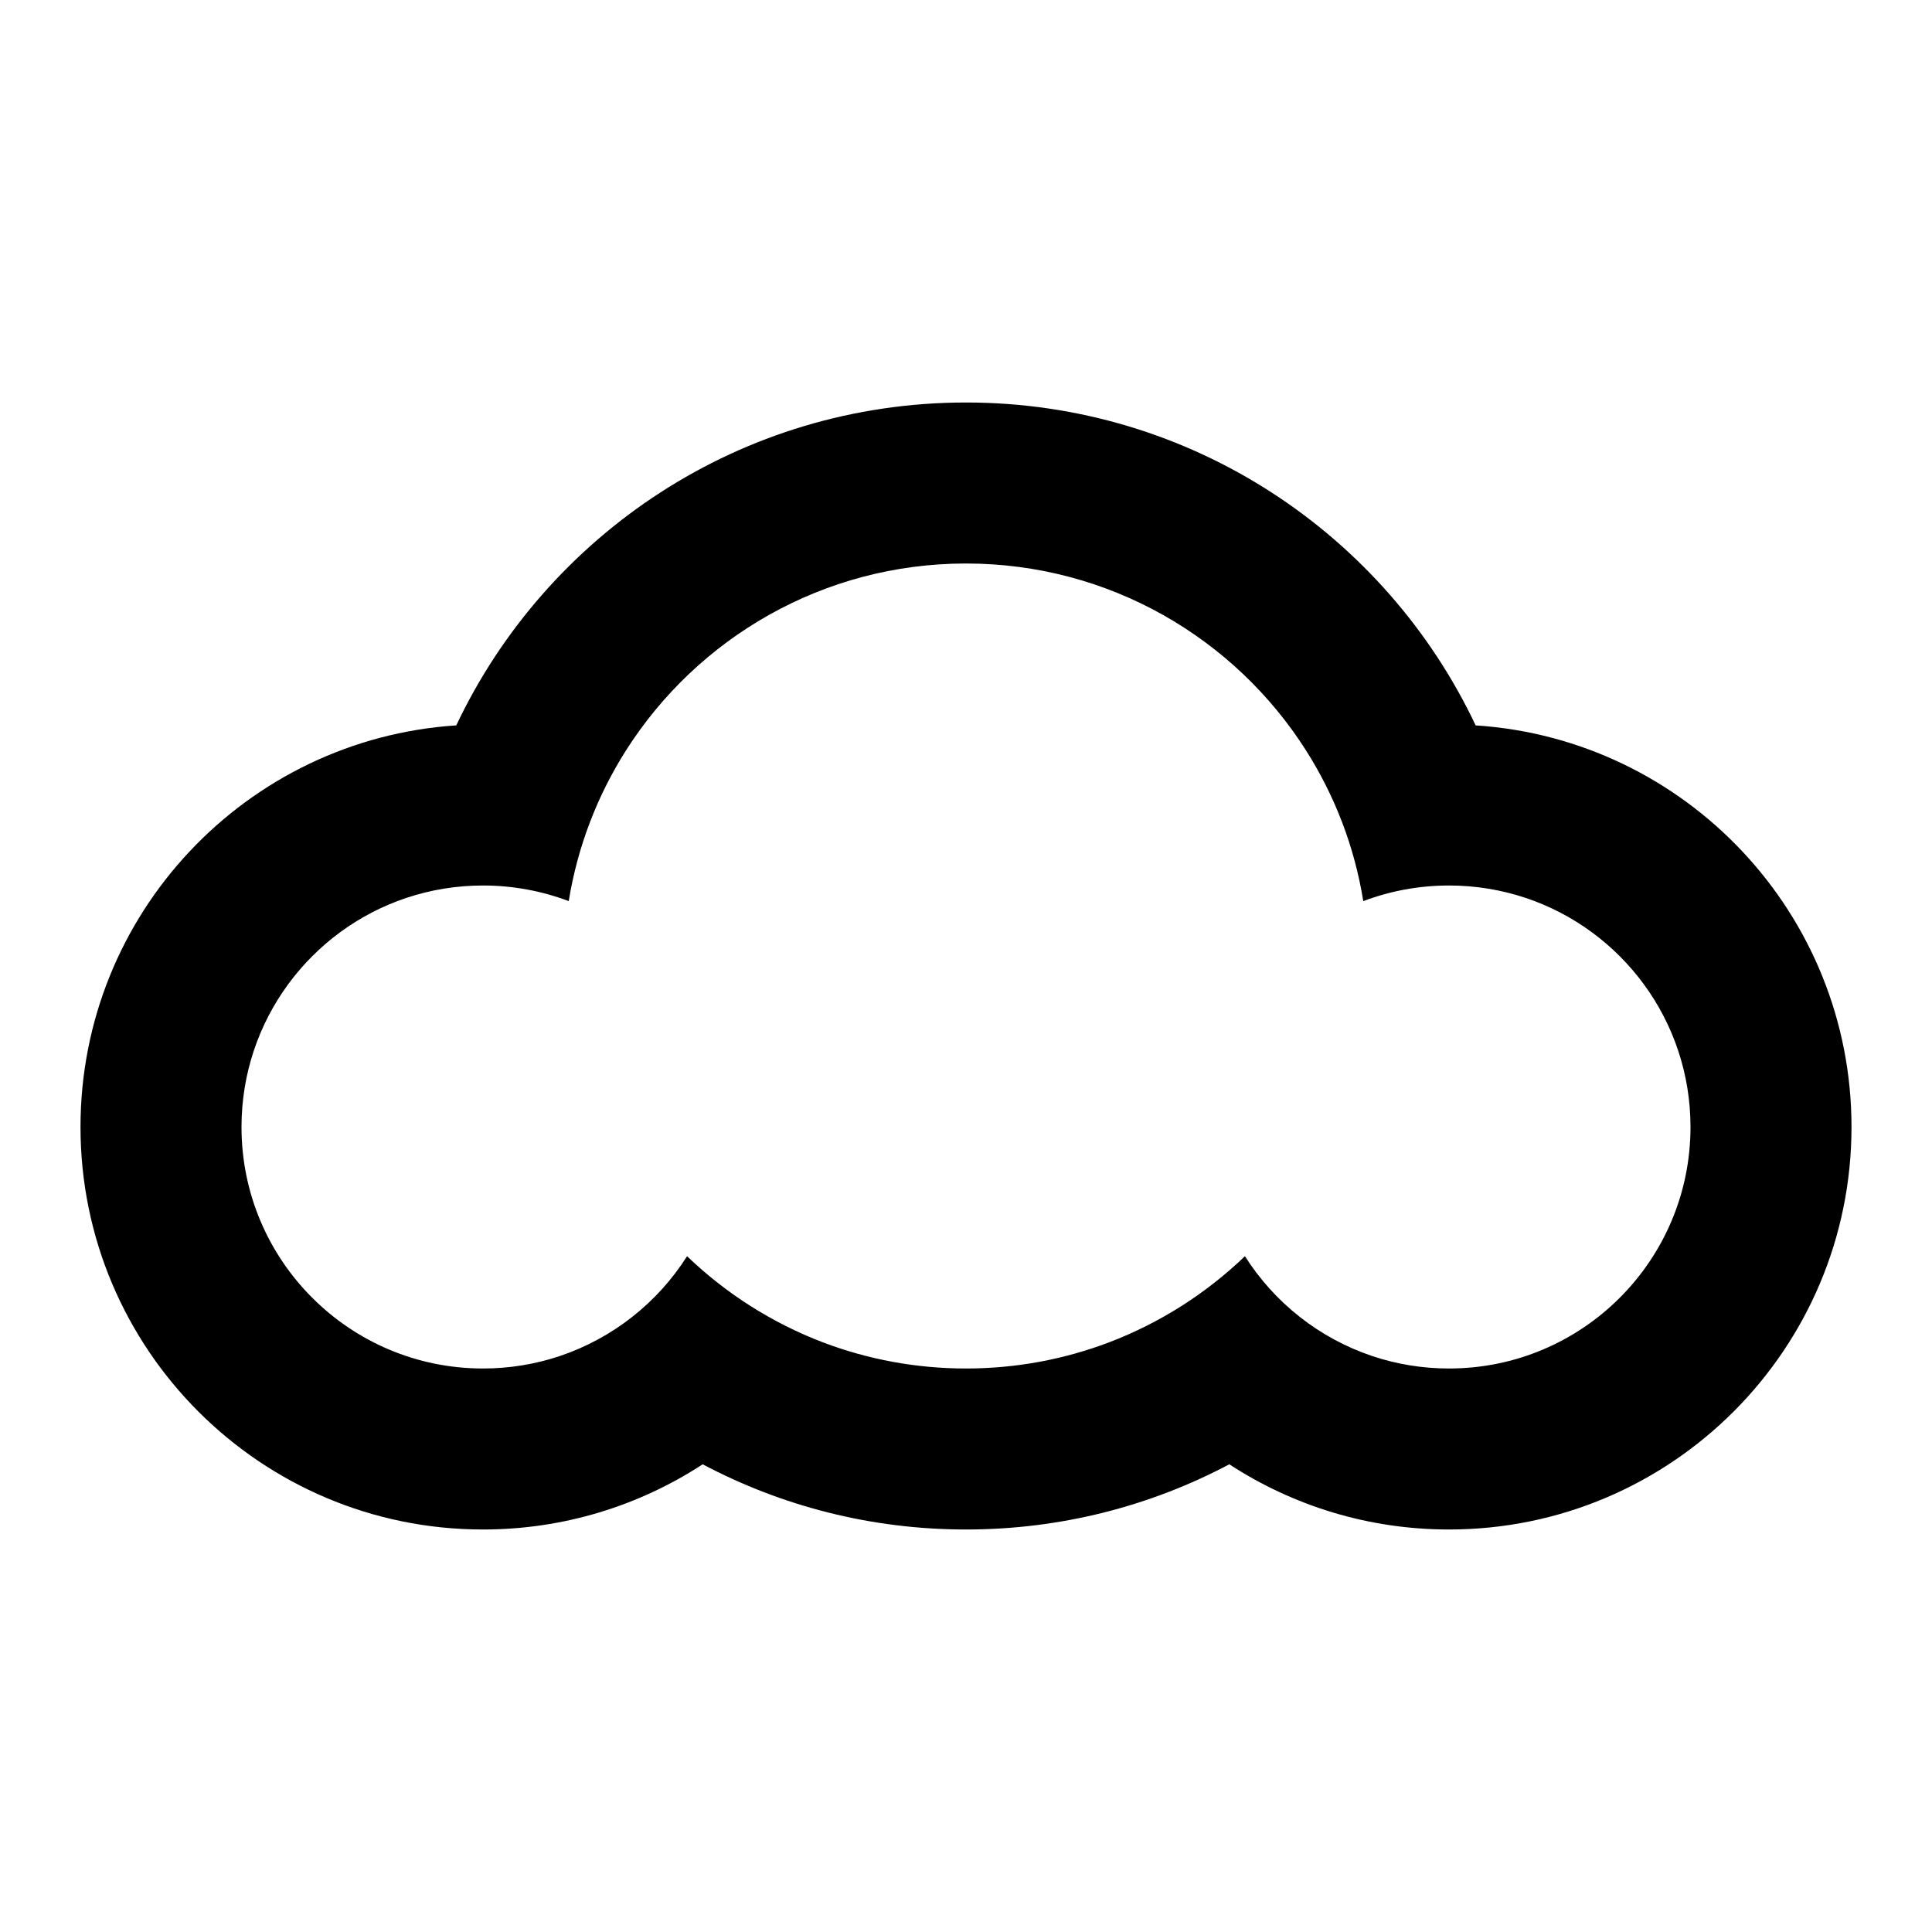
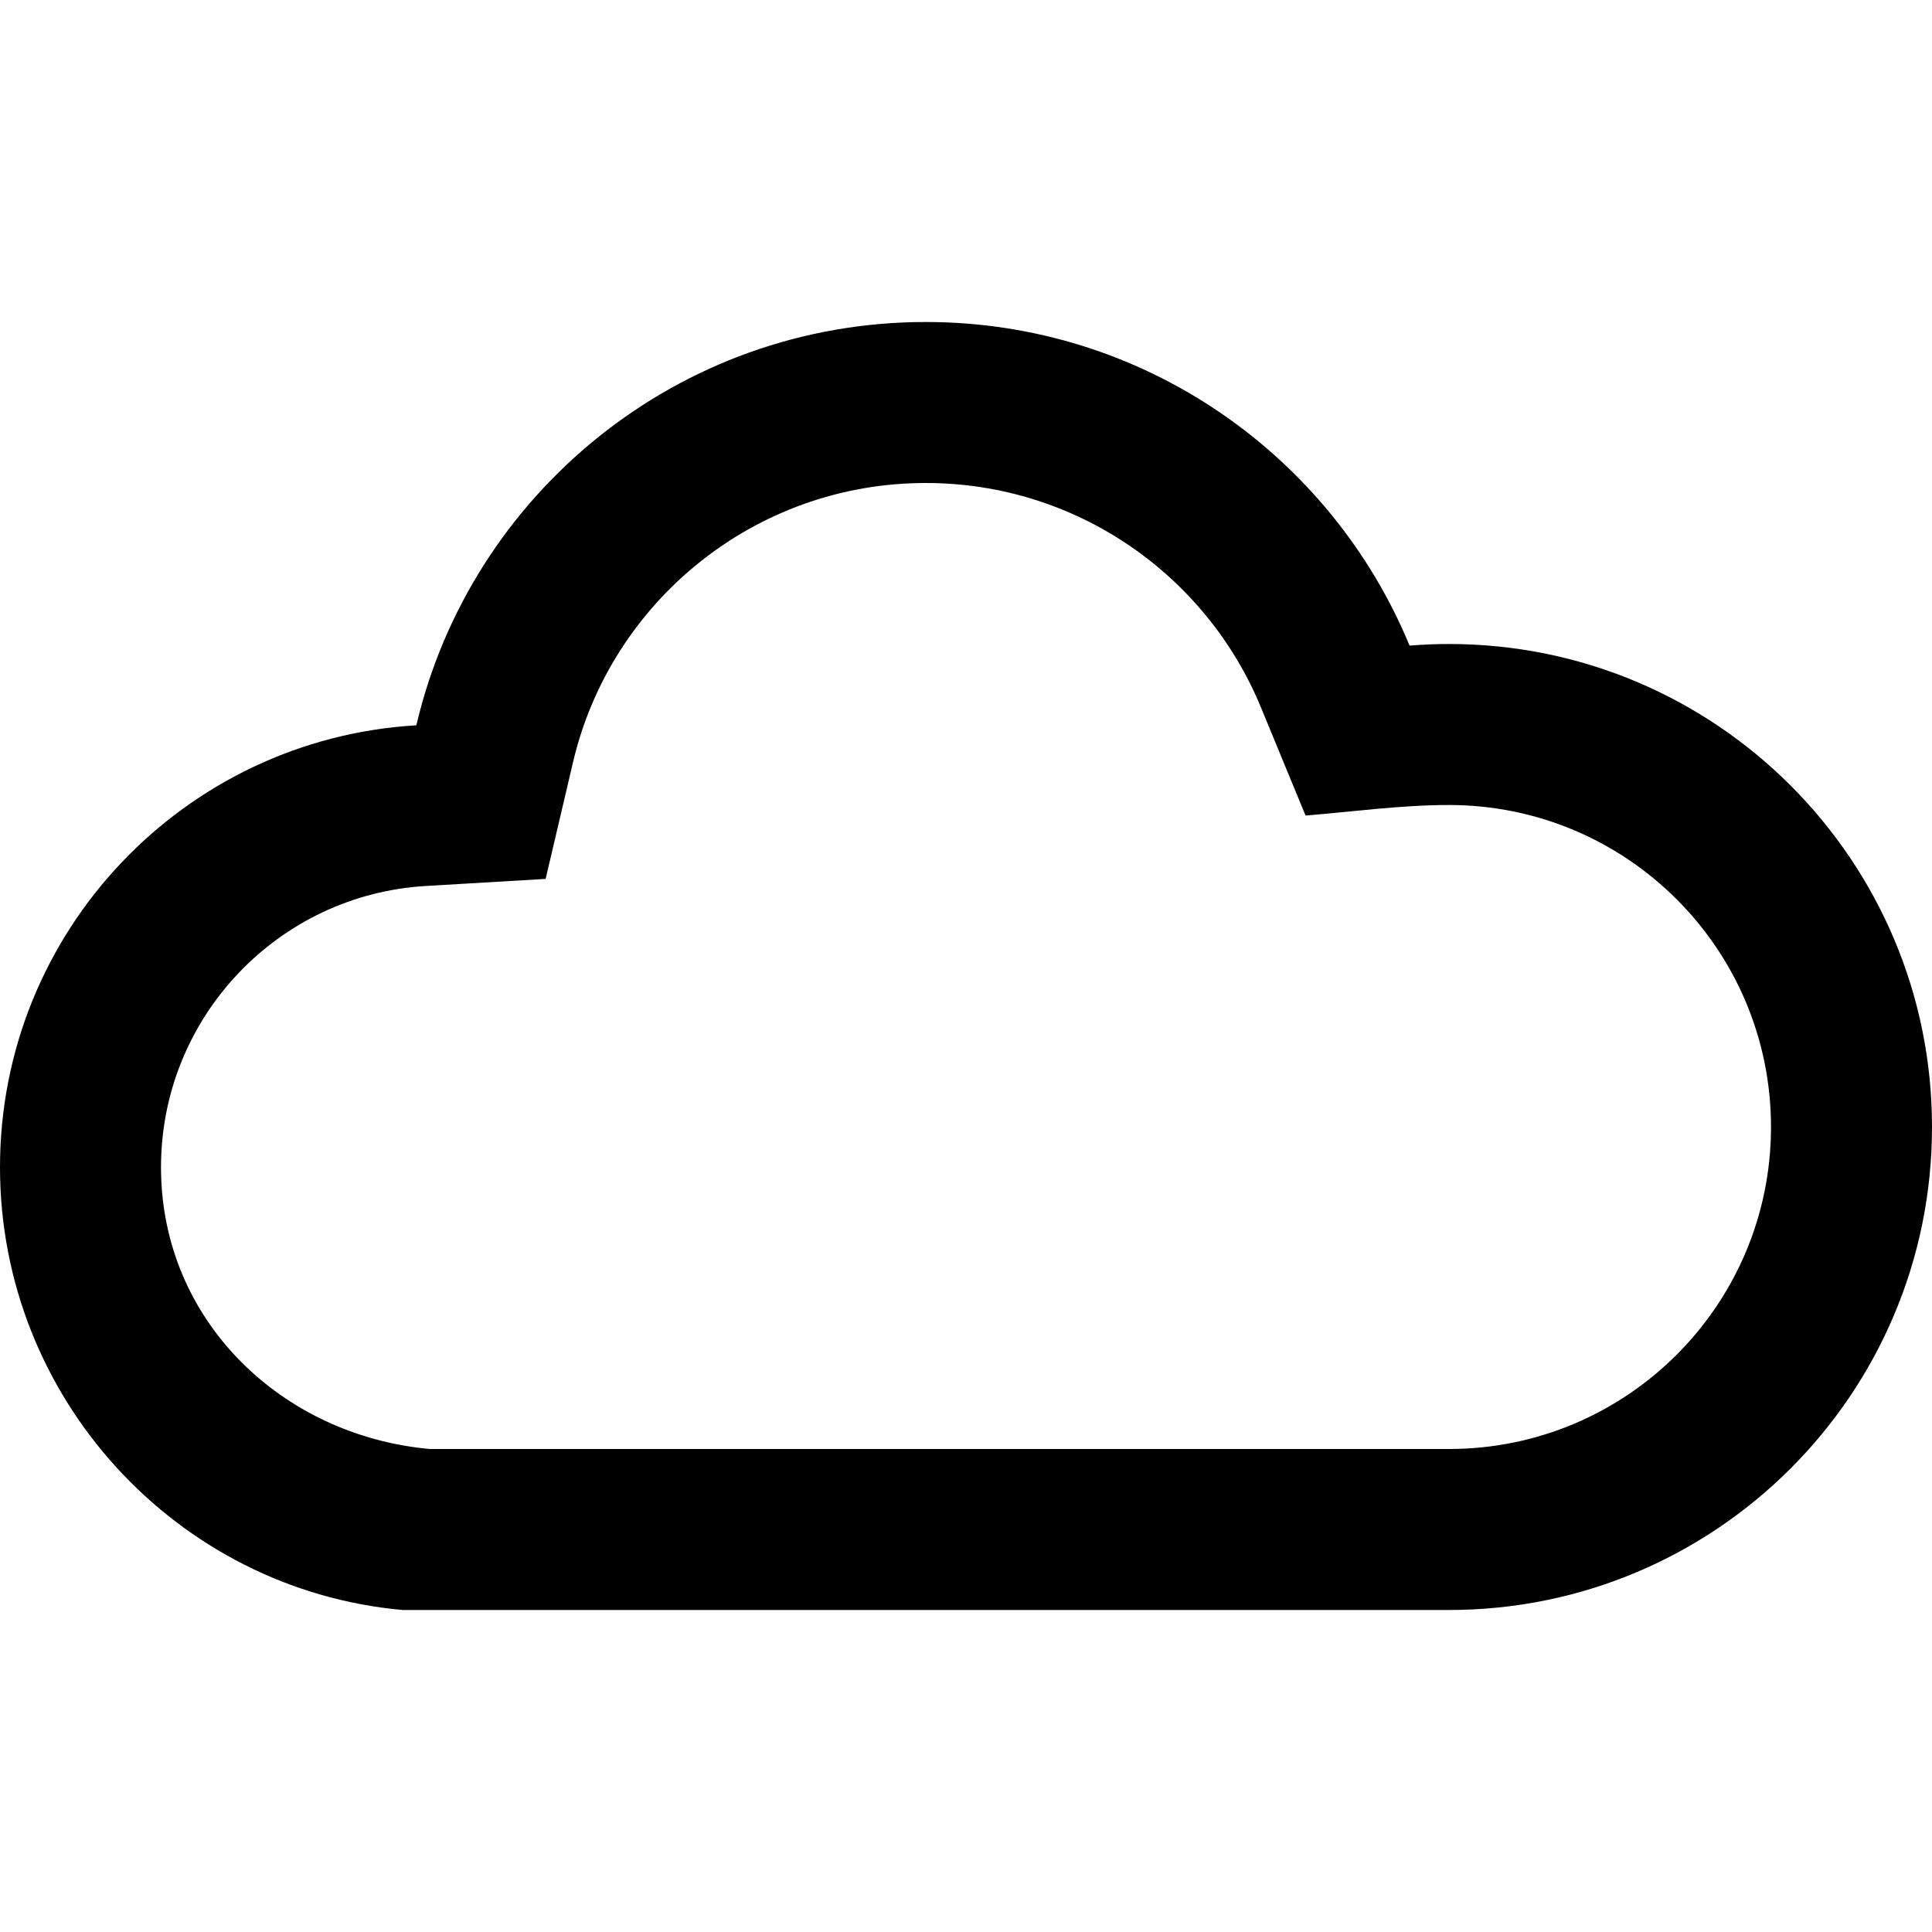
<svg xmlns="http://www.w3.org/2000/svg" width="24" height="24" viewBox="0 0 24 24" fill="none">
-   <path fill-rule="evenodd" clip-rule="evenodd" d="M12 19C10.818 19 9.705 18.707 8.729 18.19C7.944 18.702 7.007 19 6 19C3.239 19 1 16.761 1 14C1 11.35 3.062 9.181 5.668 9.011C6.79 6.64 9.203 5 12 5C14.797 5 17.21 6.64 18.331 9.011C20.938 9.181 23 11.35 23 14C23 16.761 20.761 19 18 19C16.993 19 16.056 18.702 15.271 18.19C14.295 18.707 13.182 19 12 19ZM17.051 16.847C16.39 16.626 15.831 16.183 15.465 15.605C14.984 16.067 14.411 16.434 13.775 16.676C13.224 16.885 12.625 17 12 17C11.375 17 10.776 16.885 10.225 16.676C9.589 16.434 9.016 16.067 8.535 15.605C8.169 16.183 7.61 16.626 6.949 16.847C6.651 16.946 6.332 17 6 17C4.343 17 3 15.657 3 14C3 12.675 3.859 11.55 5.051 11.153C5.349 11.054 5.668 11 6 11C6.375 11 6.734 11.069 7.065 11.194C7.175 10.515 7.421 9.882 7.775 9.324C8.662 7.927 10.223 7 12 7C13.777 7 15.338 7.927 16.225 9.324C16.579 9.882 16.826 10.515 16.935 11.194C17.266 11.069 17.625 11 18 11C18.332 11 18.651 11.054 18.949 11.153C20.141 11.55 21 12.675 21 14C21 15.657 19.657 17 18 17C17.668 17 17.349 16.946 17.051 16.847Z" fill="black" />
+   <path fill-rule="evenodd" clip-rule="evenodd" d="M5.339 18H18C20.209 18 22 16.209 22 14C22 11.791 20.209 10 18 10C17.406 10 16.809 10.083 16.218 10.131L15.662 8.783C14.985 7.146 13.374 6 11.5 6C9.372 6 7.585 7.479 7.119 9.466L6.778 10.918L5.289 11.006C3.455 11.114 2 12.638 2 14.5C2 16.404 3.5 17.834 5.339 18ZM17.51 8.02C16.535 5.66 14.211 4 11.5 4C8.423 4 5.845 6.138 5.172 9.01C2.287 9.179 0 11.573 0 14.5C0 17.369 2.197 19.747 5 20H18C21.314 20 24 17.314 24 14C24 10.686 21.314 8 18 8C17.835 8 17.672 8.007 17.51 8.02Z" fill="black" />
</svg>
